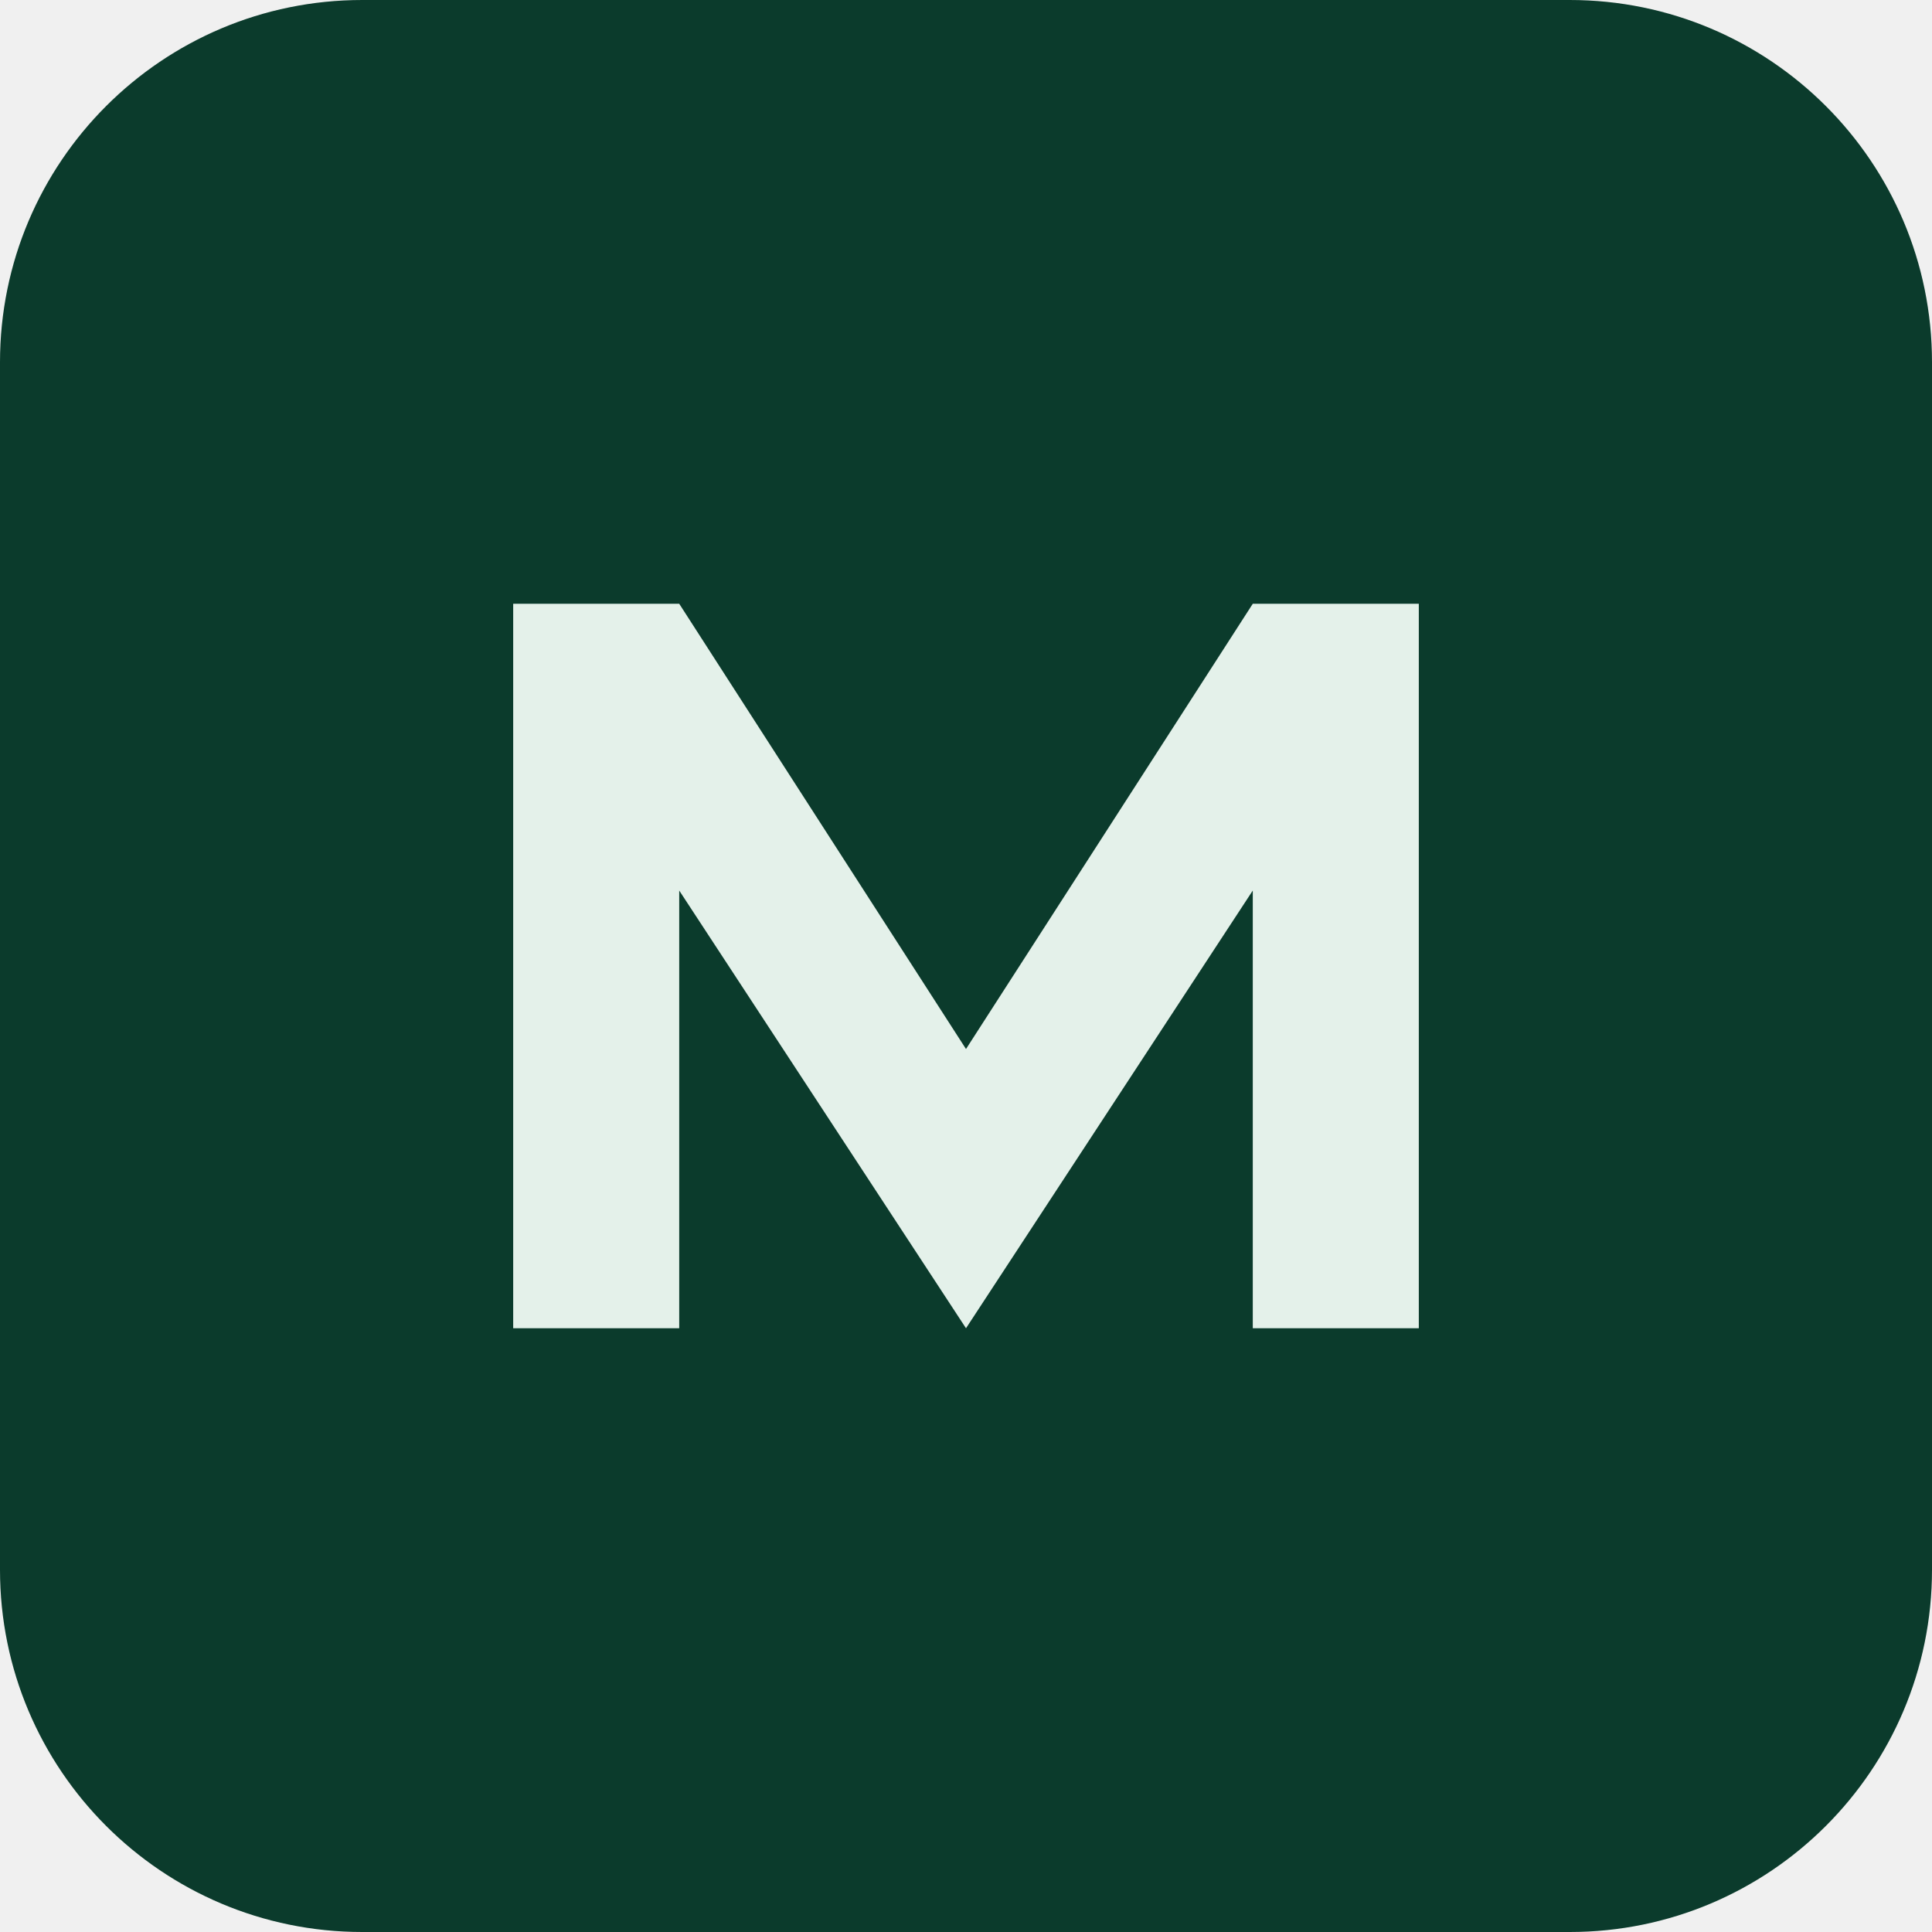
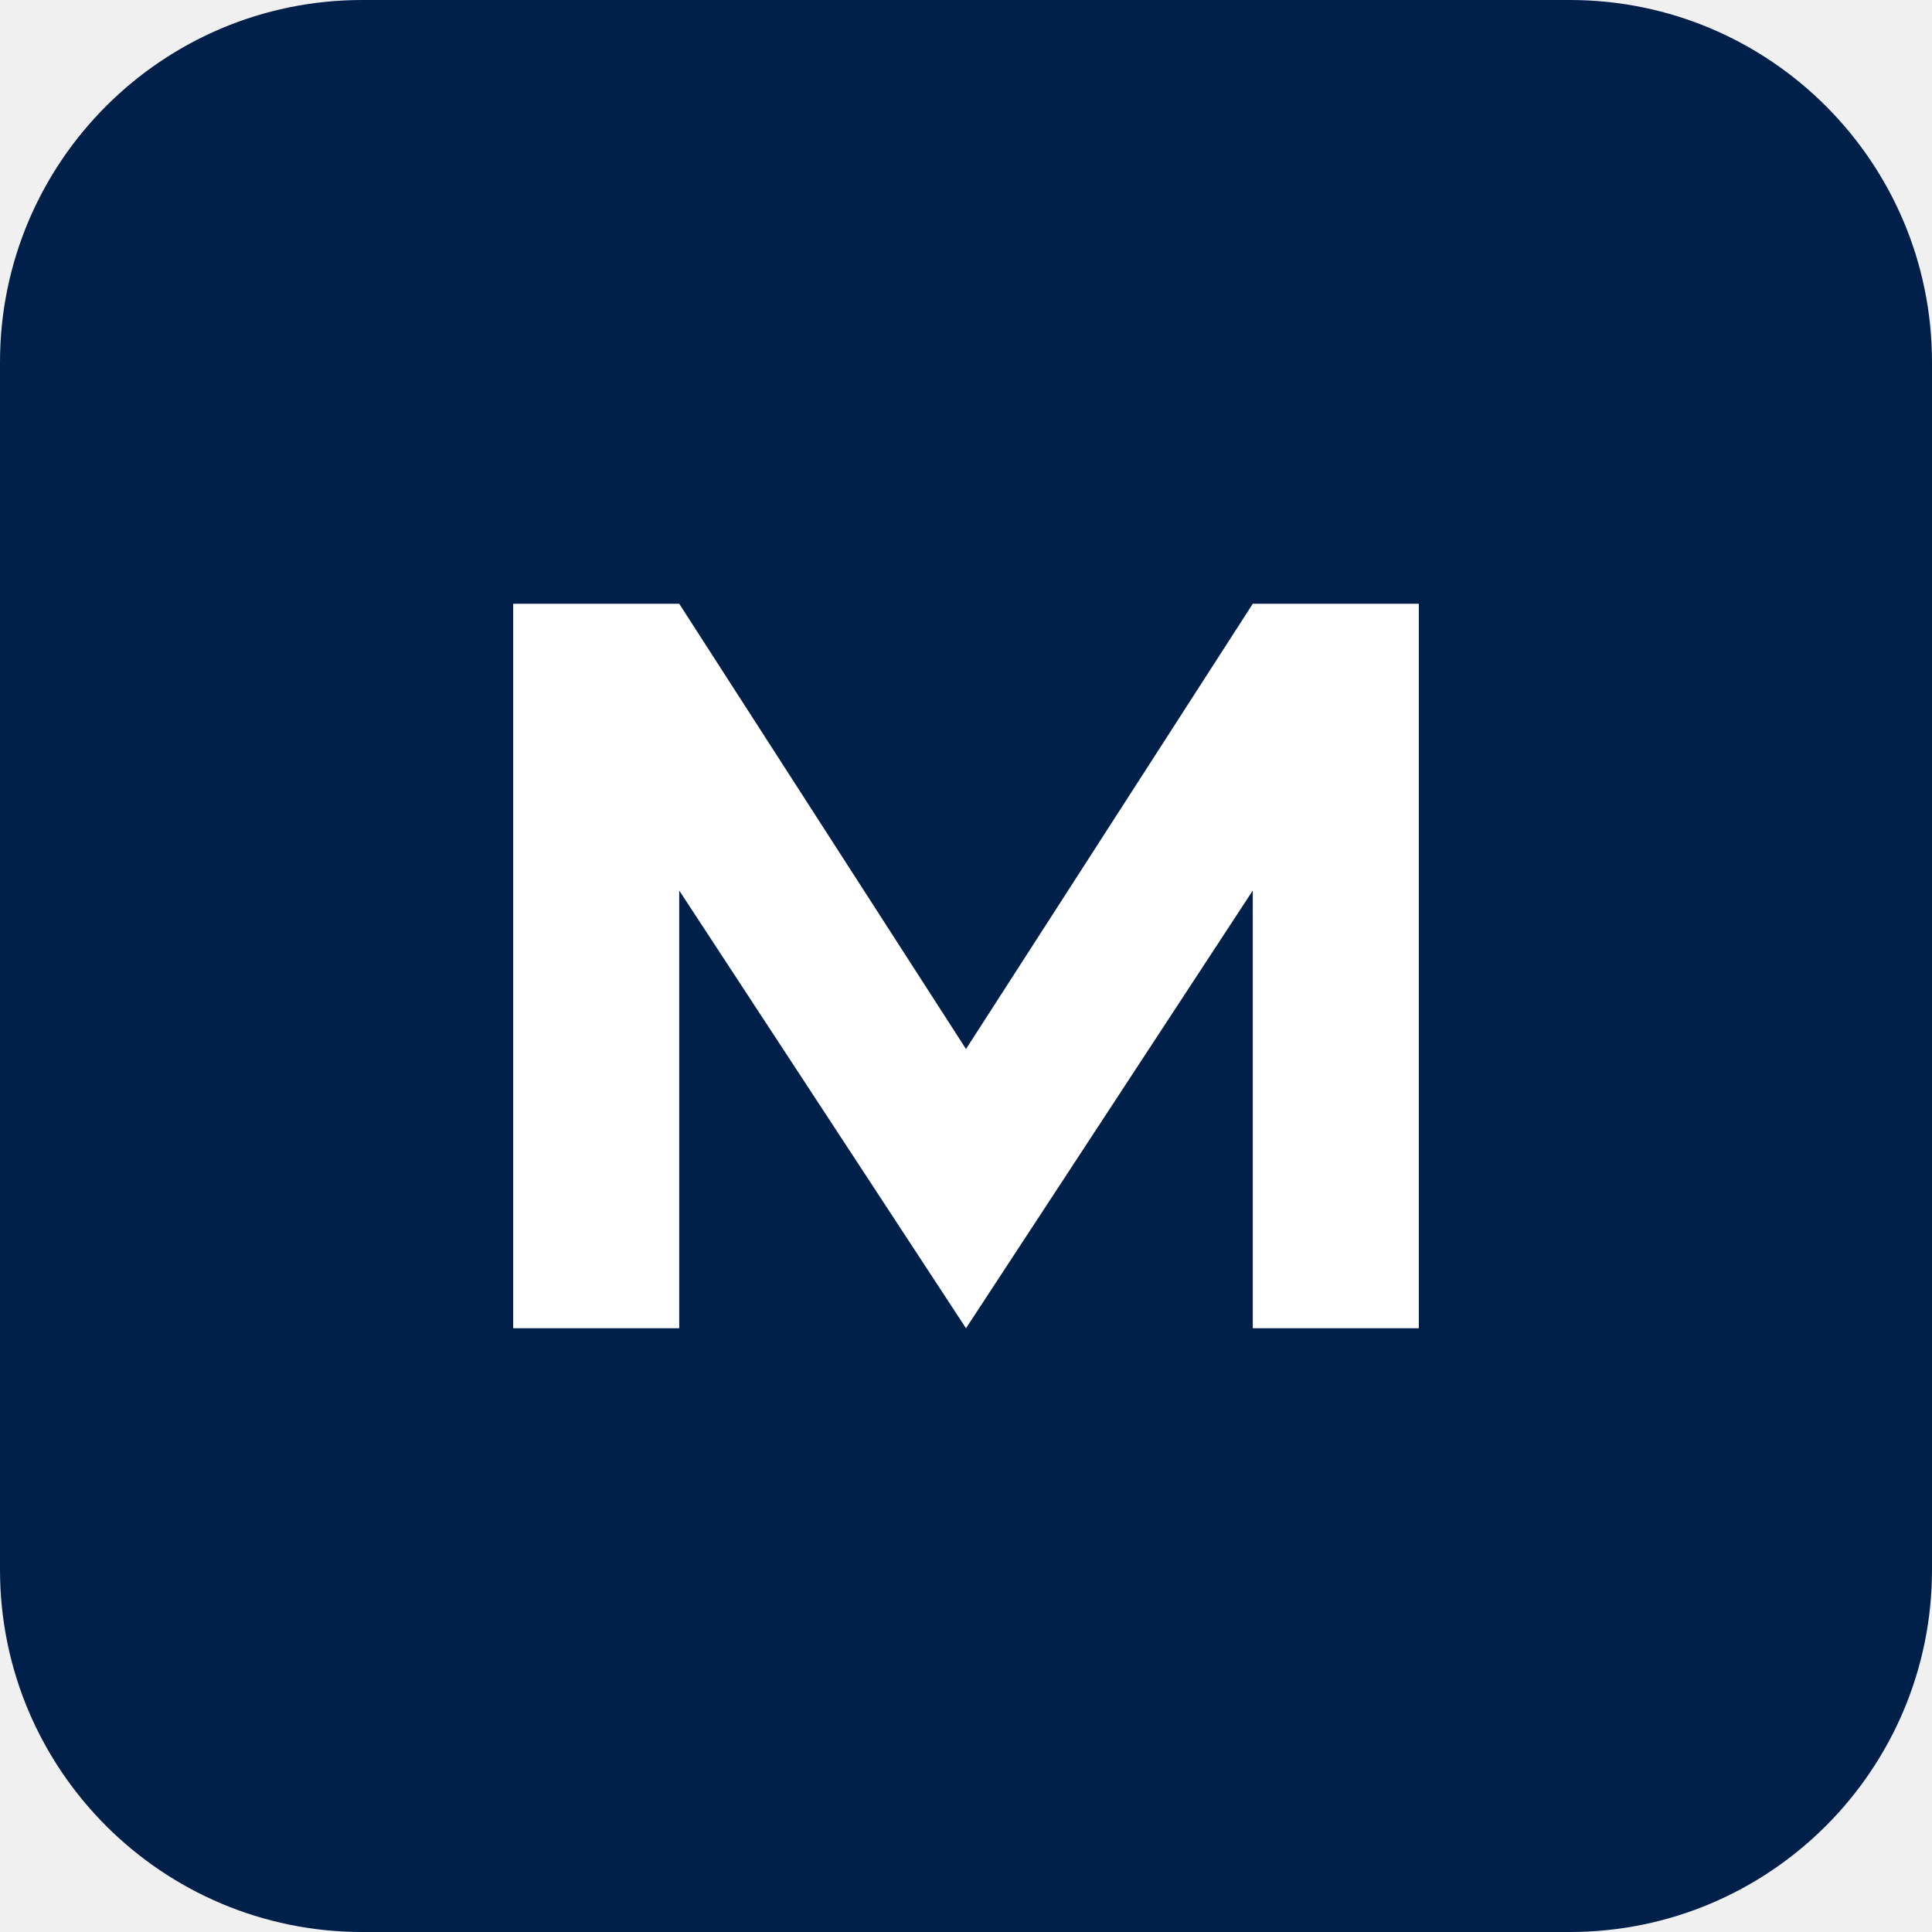
<svg xmlns="http://www.w3.org/2000/svg" viewBox="0 0 512 512" role="img" aria-label="Mehvar">
-   <rect width="512" height="512" rx="96" fill="#0b3b2c" />
-   <path d="M136 352V160h44l76 118 76-118h44v192h-44V236l-76 116-76-116v116z" fill="#e4f1ea" />
+   <rect width="512" height="512" rx="96" fill="#012049" />
+   <path d="M136 352V160h44l76 118 76-118h44v192h-44V236l-76 116-76-116v116z" fill="#ffffff" />
</svg>
